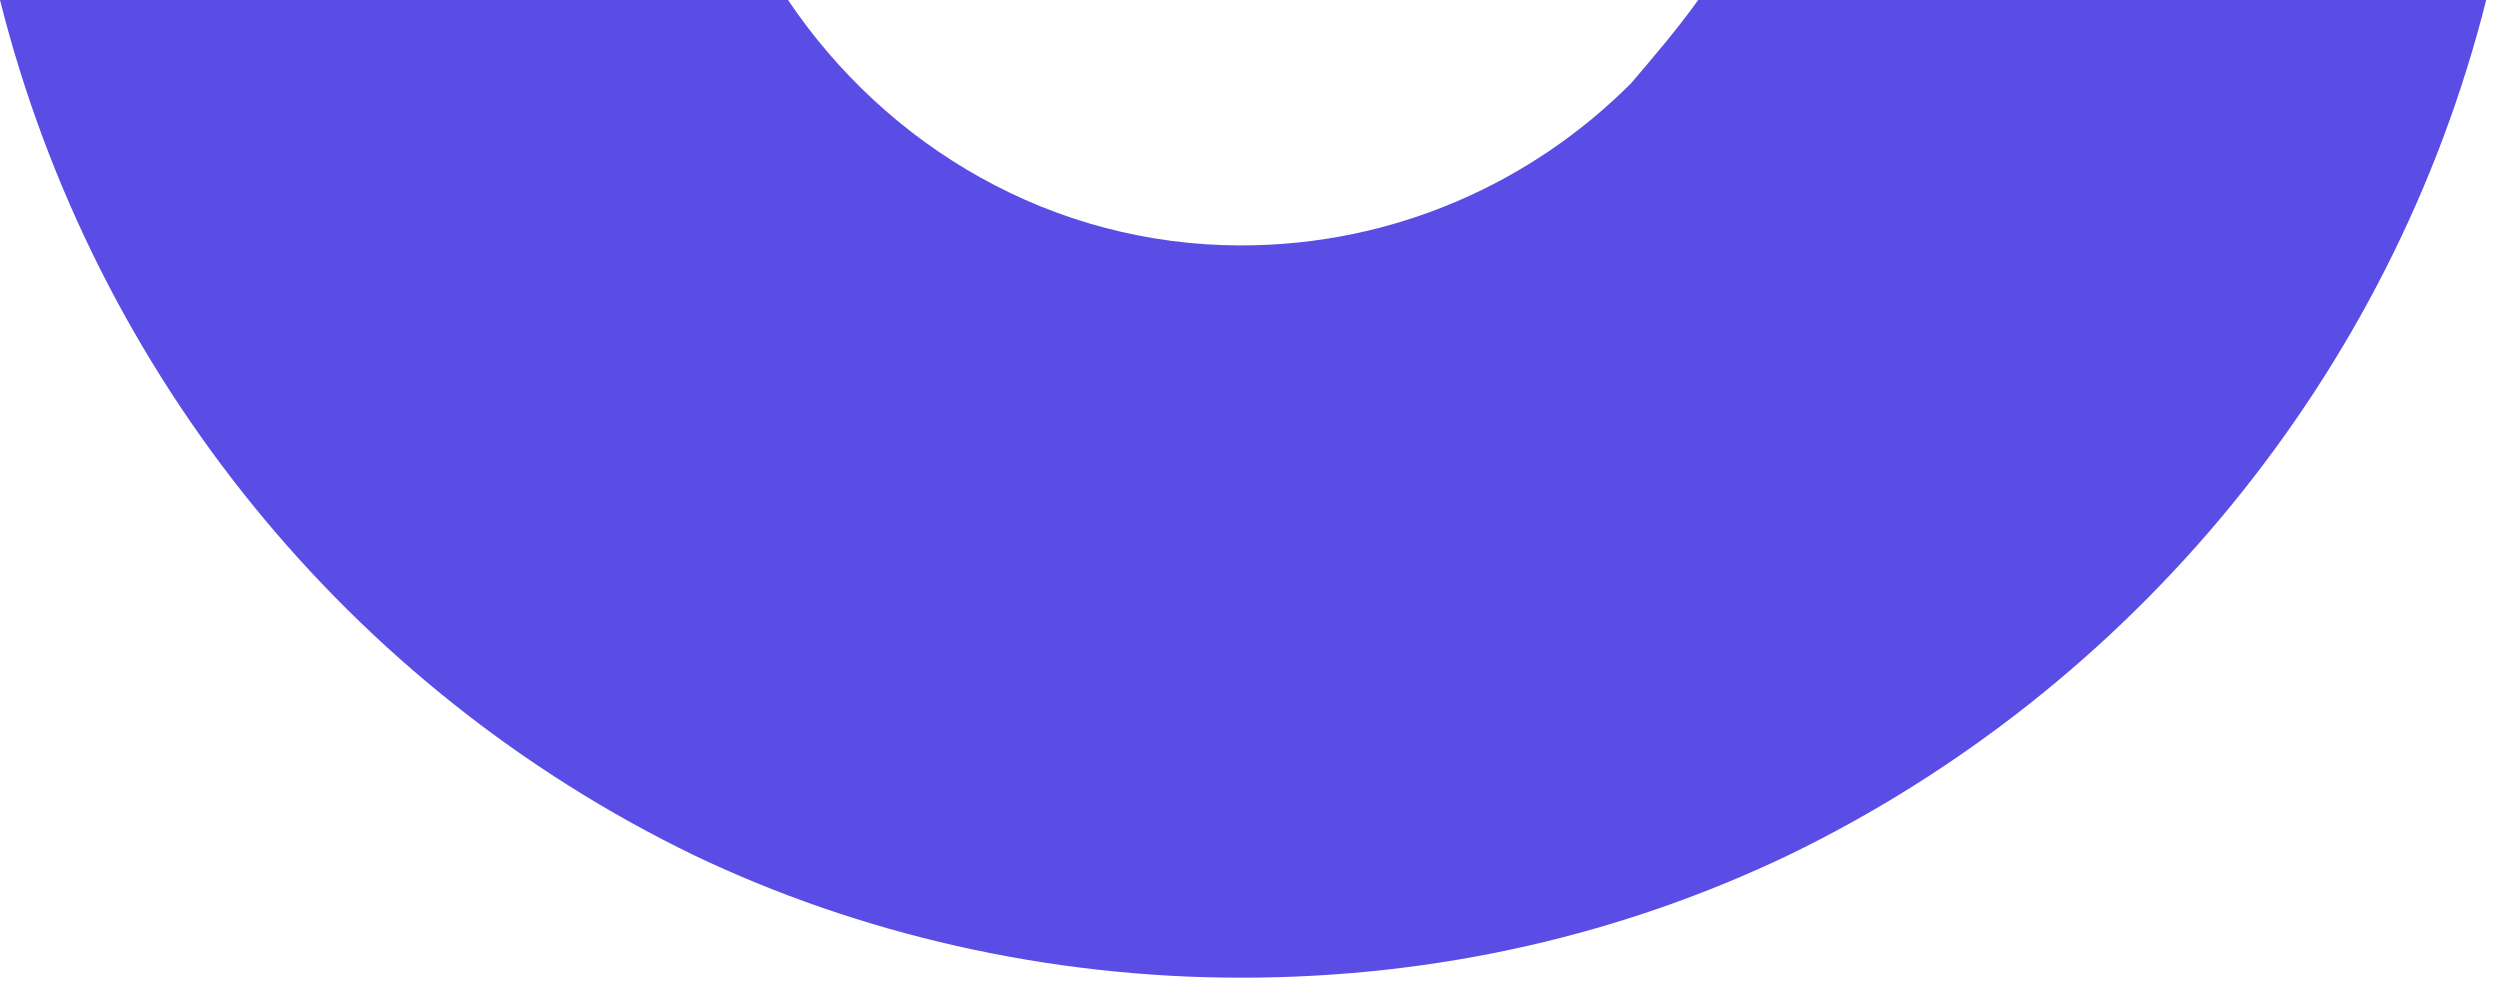
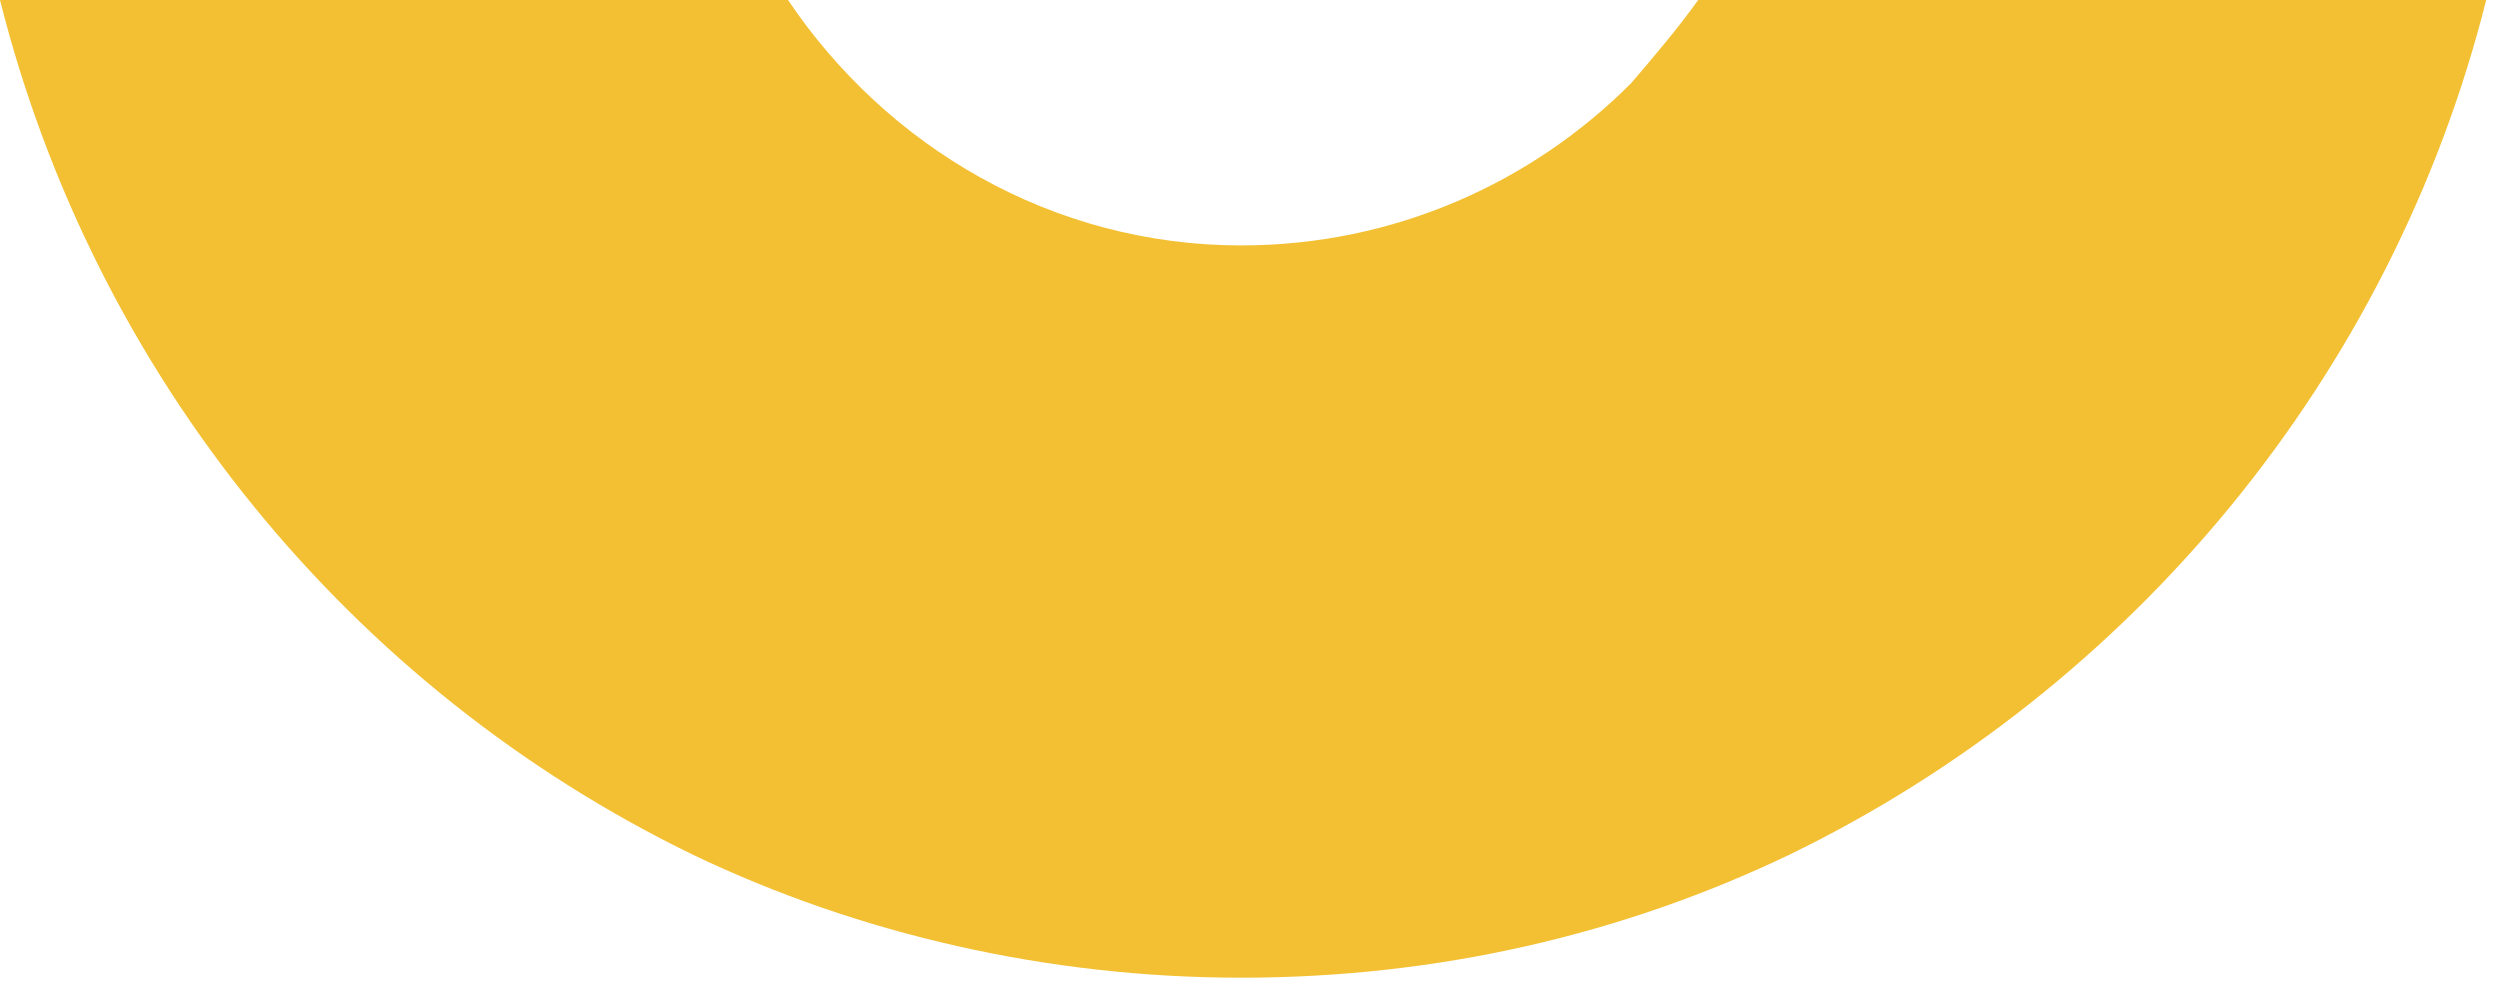
<svg xmlns="http://www.w3.org/2000/svg" width="174" height="69" viewBox="0 0 174 69" fill="none">
-   <path d="M113.531 5.785L113.531 5.785C106.676 12.673 97.078 17.081 86.382 17.081C73.219 17.081 61.702 10.193 54.846 0H0C6.582 26.172 24.407 47.937 48.264 59.507C59.782 65.017 72.945 68.048 86.382 68.048C100.094 68.048 112.983 65.017 124.501 59.507C148.359 47.937 166.458 26.172 173.039 0H118.193C116.822 1.928 115.177 3.857 113.531 5.785Z" fill="#5A4DE5" />
+   <path d="M113.531 5.785L113.531 5.785C106.676 12.673 97.078 17.081 86.382 17.081C73.219 17.081 61.702 10.193 54.846 0H0C6.582 26.172 24.407 47.937 48.264 59.507C59.782 65.017 72.945 68.048 86.382 68.048C100.094 68.048 112.983 65.017 124.501 59.507C148.359 47.937 166.458 26.172 173.039 0H118.193C116.822 1.928 115.177 3.857 113.531 5.785Z" fill="#F3C033" />
</svg>
